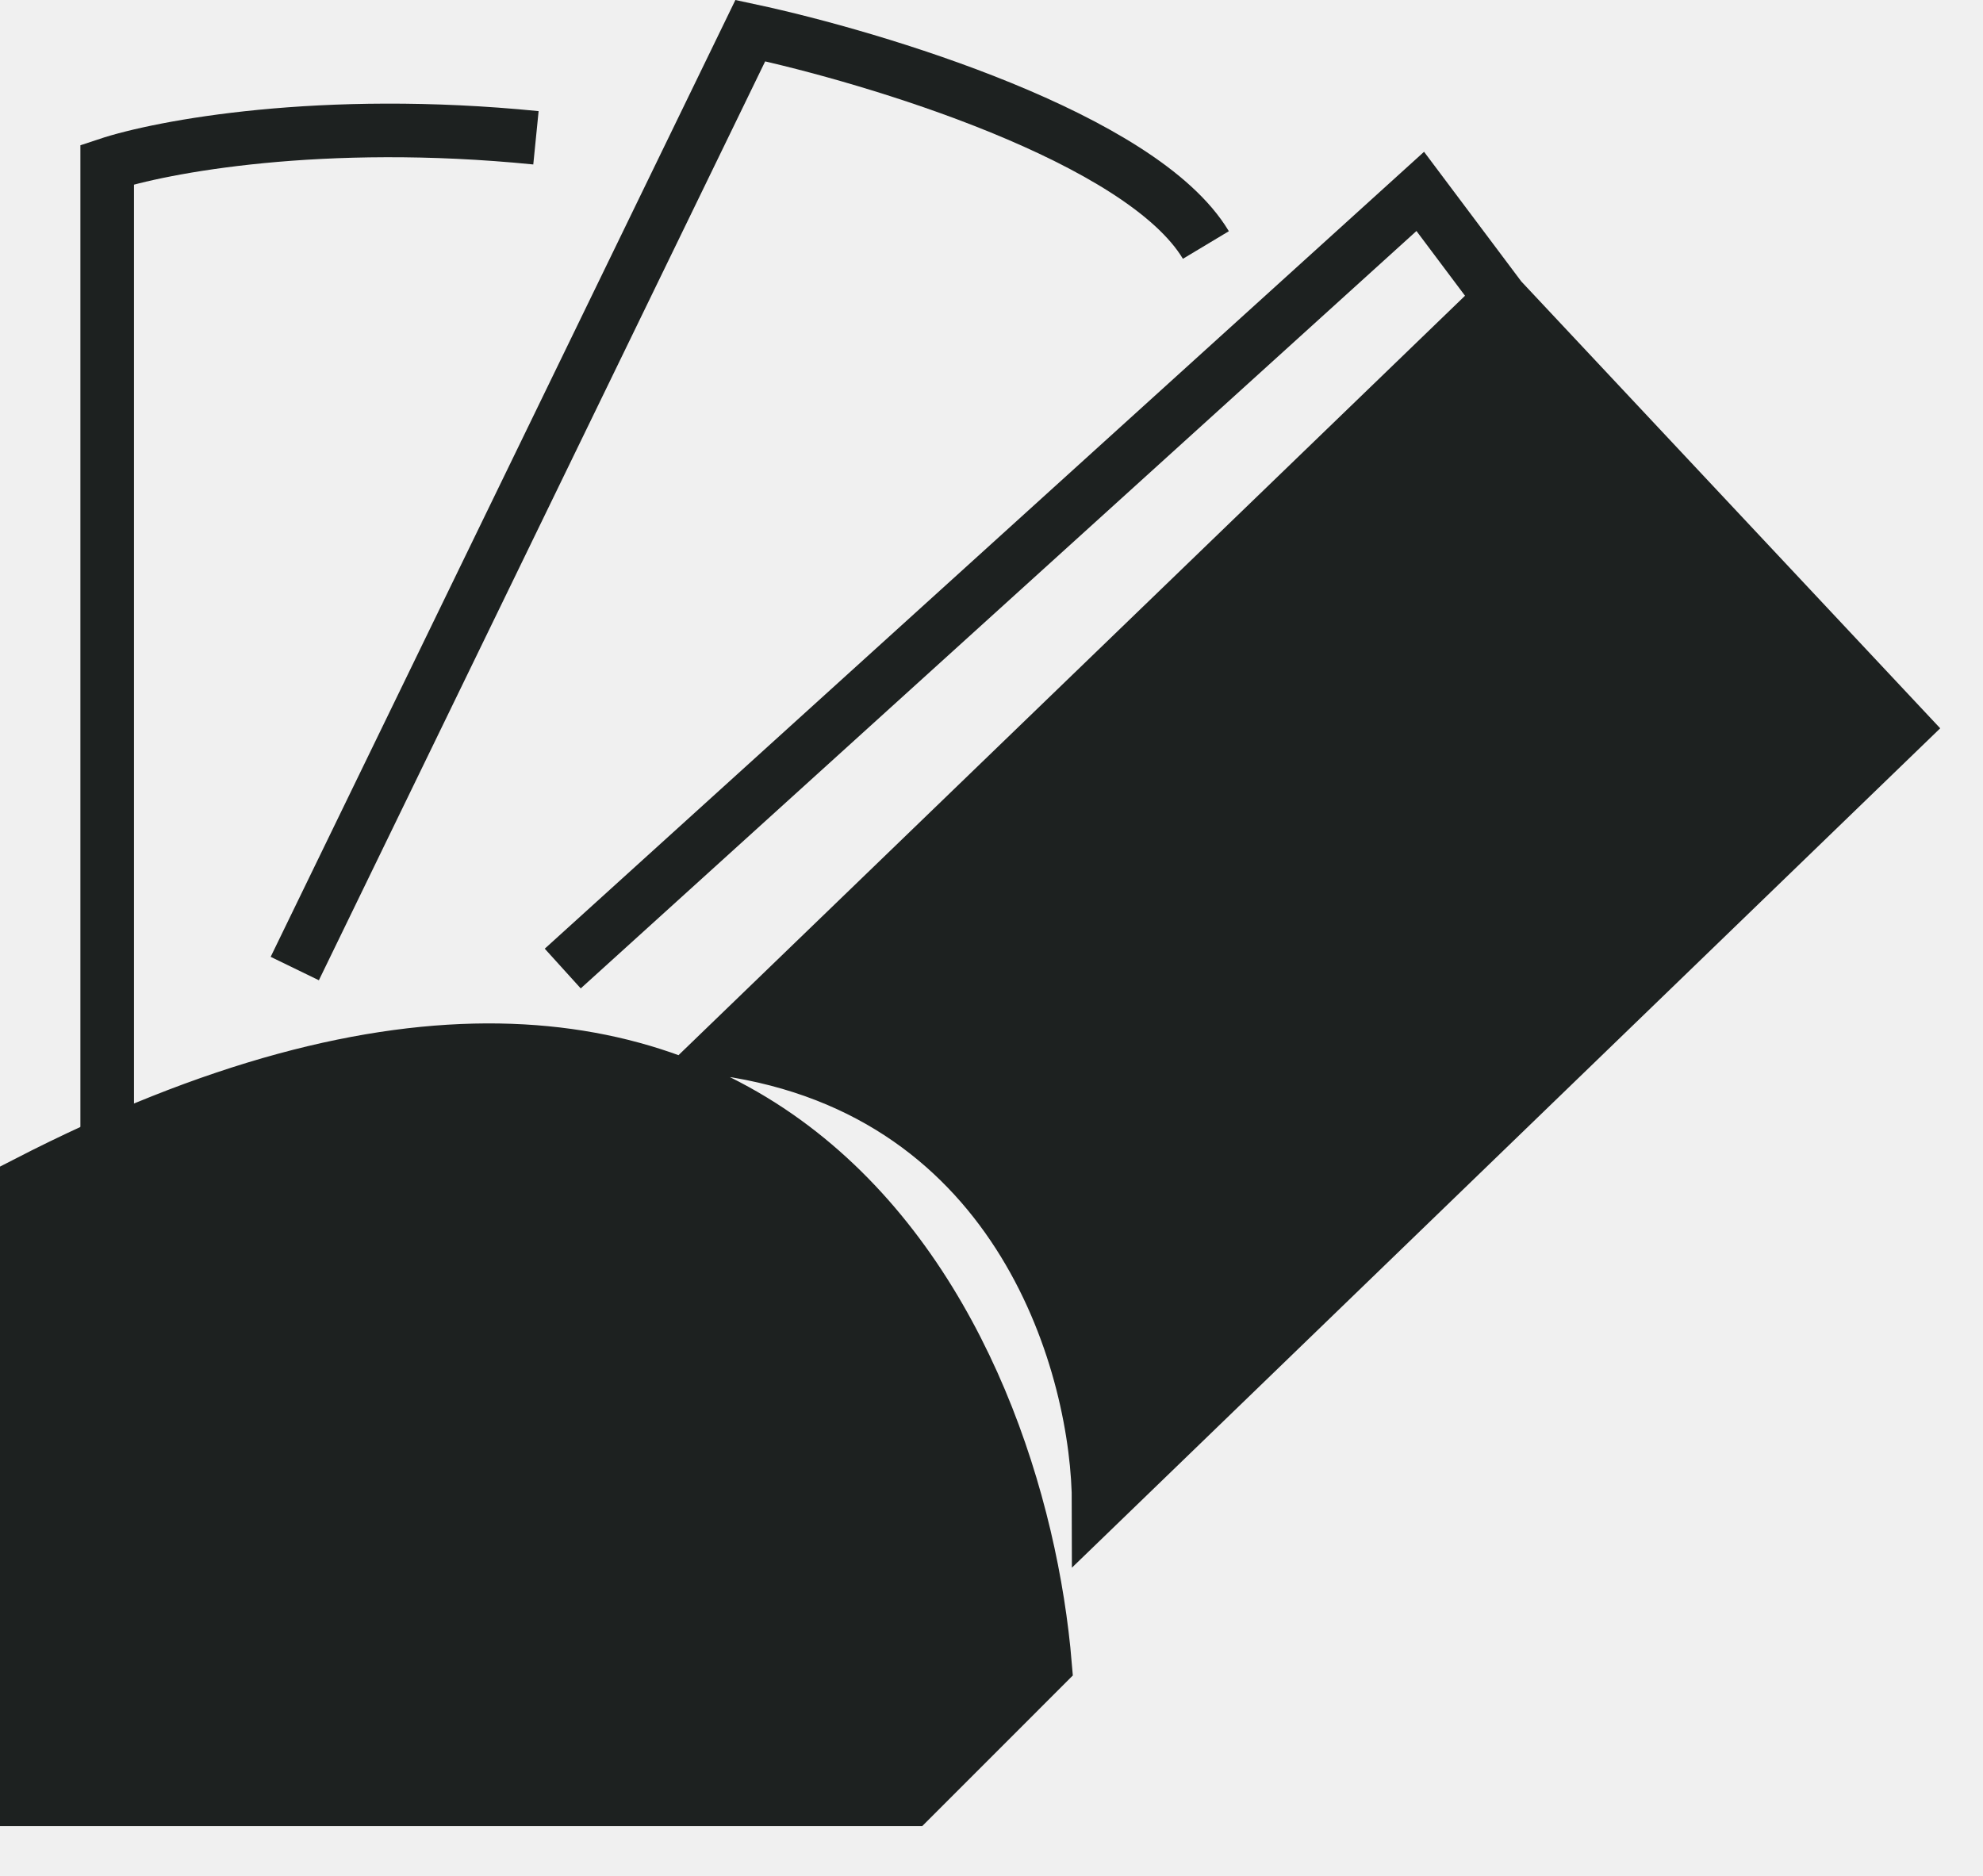
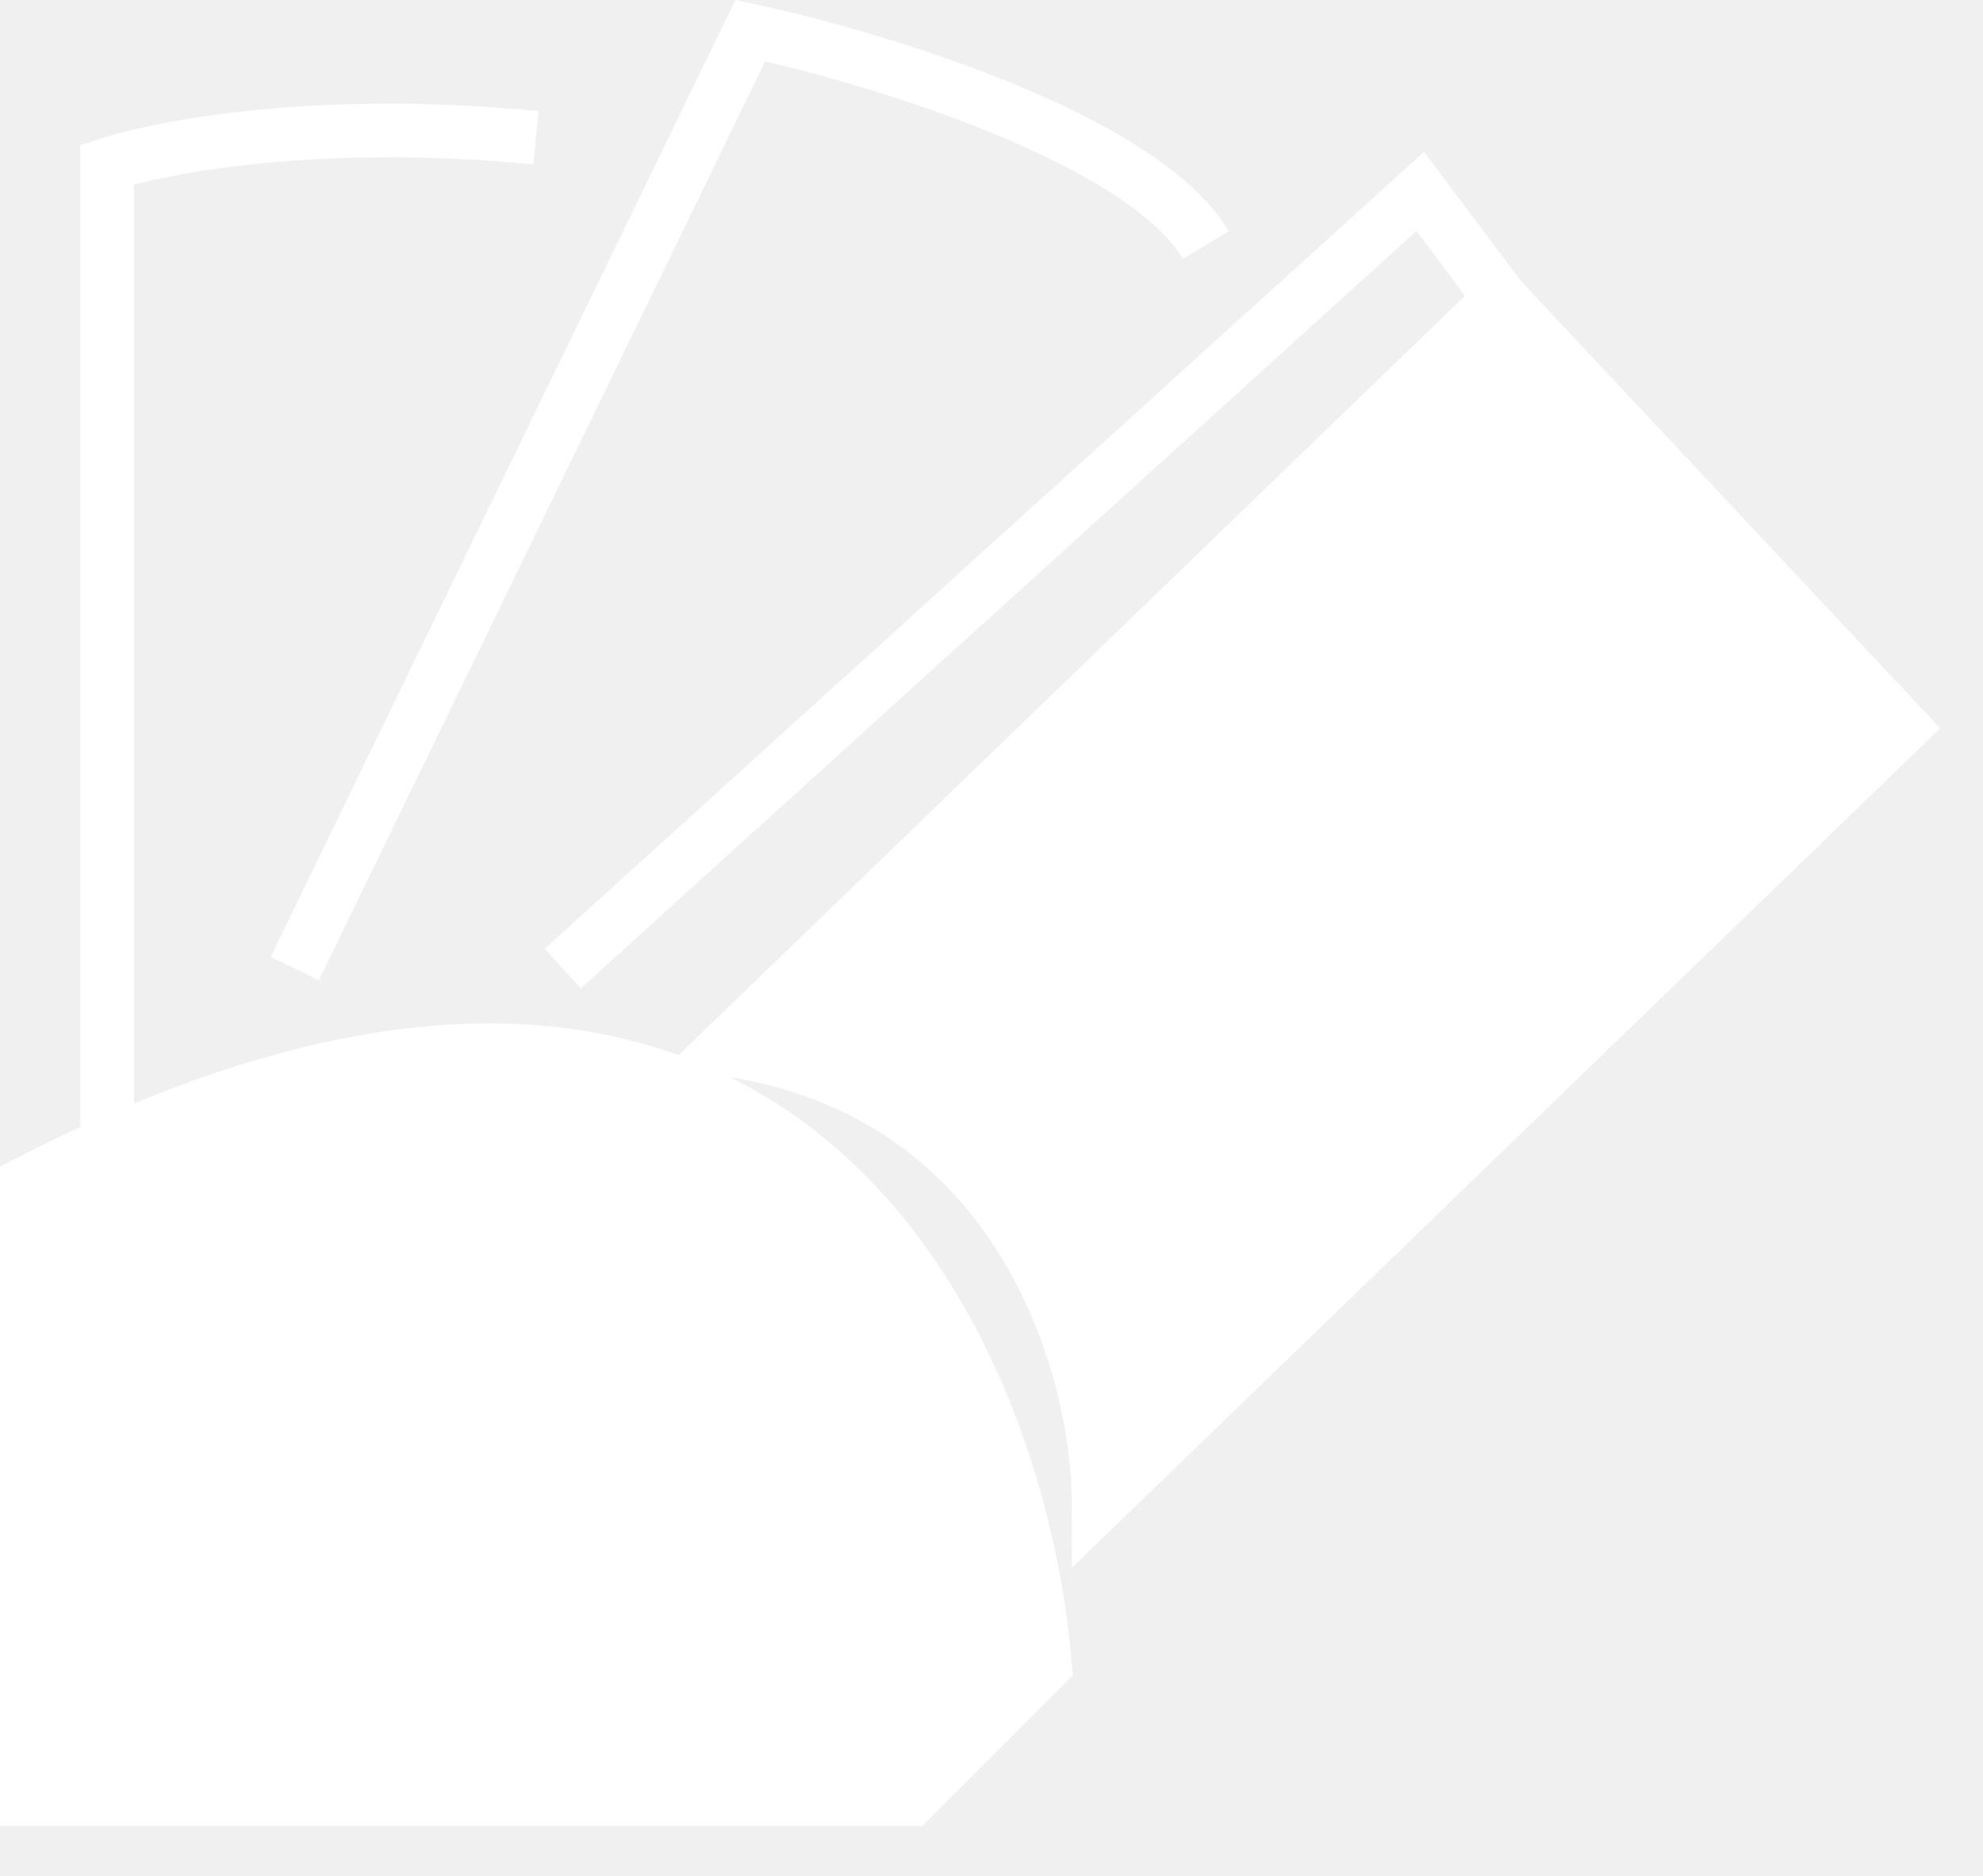
<svg xmlns="http://www.w3.org/2000/svg" width="37" height="35" viewBox="0 0 37 35" fill="none">
-   <path d="M5.5 18.071L14 0.571C16.333 1.071 21.3 2.571 22.5 4.571" stroke="#1D2120" />
-   <path d="M2 21.071V3.071C3 2.738 6 2.171 10 2.571" stroke="#1D2120" />
-   <path d="M17 33.571H0.5V22.071C14.5 14.871 19 25.071 19.5 31.071L17 33.571Z" fill="#1D2120" />
-   <path d="M13.5 19.571C19.1 20.371 20.5 25.571 20.5 28.071L35.5 13.571L28 5.571L13.5 19.571Z" fill="#1D2120" />
-   <path d="M28 5.571L13.5 19.571C19.1 20.371 20.5 25.571 20.5 28.071L35.5 13.571L28 5.571ZM28 5.571L26.5 3.571L10.5 18.071M0.5 33.571H17L19.5 31.071C19 25.071 14.5 14.871 0.5 22.071V33.571Z" stroke="#1D2120" />
+   <path d="M5.5 18.071L14 0.571C16.333 1.071 21.3 2.571 22.5 4.571" stroke="#ffffff" />
+   <path d="M2 21.071V3.071C3 2.738 6 2.171 10 2.571" stroke="#ffffff" />
+   <path d="M17 33.571H0.5V22.071C14.5 14.871 19 25.071 19.5 31.071L17 33.571Z" fill="#ffffff" />
+   <path d="M13.5 19.571C19.1 20.371 20.5 25.571 20.5 28.071L35.5 13.571L28 5.571L13.5 19.571Z" fill="#ffffff" />
+   <path d="M28 5.571L13.5 19.571C19.1 20.371 20.5 25.571 20.5 28.071L35.5 13.571L28 5.571ZM28 5.571L26.5 3.571L10.5 18.071M0.5 33.571H17L19.5 31.071C19 25.071 14.5 14.871 0.5 22.071V33.571Z" stroke="#ffffff" />
</svg>
